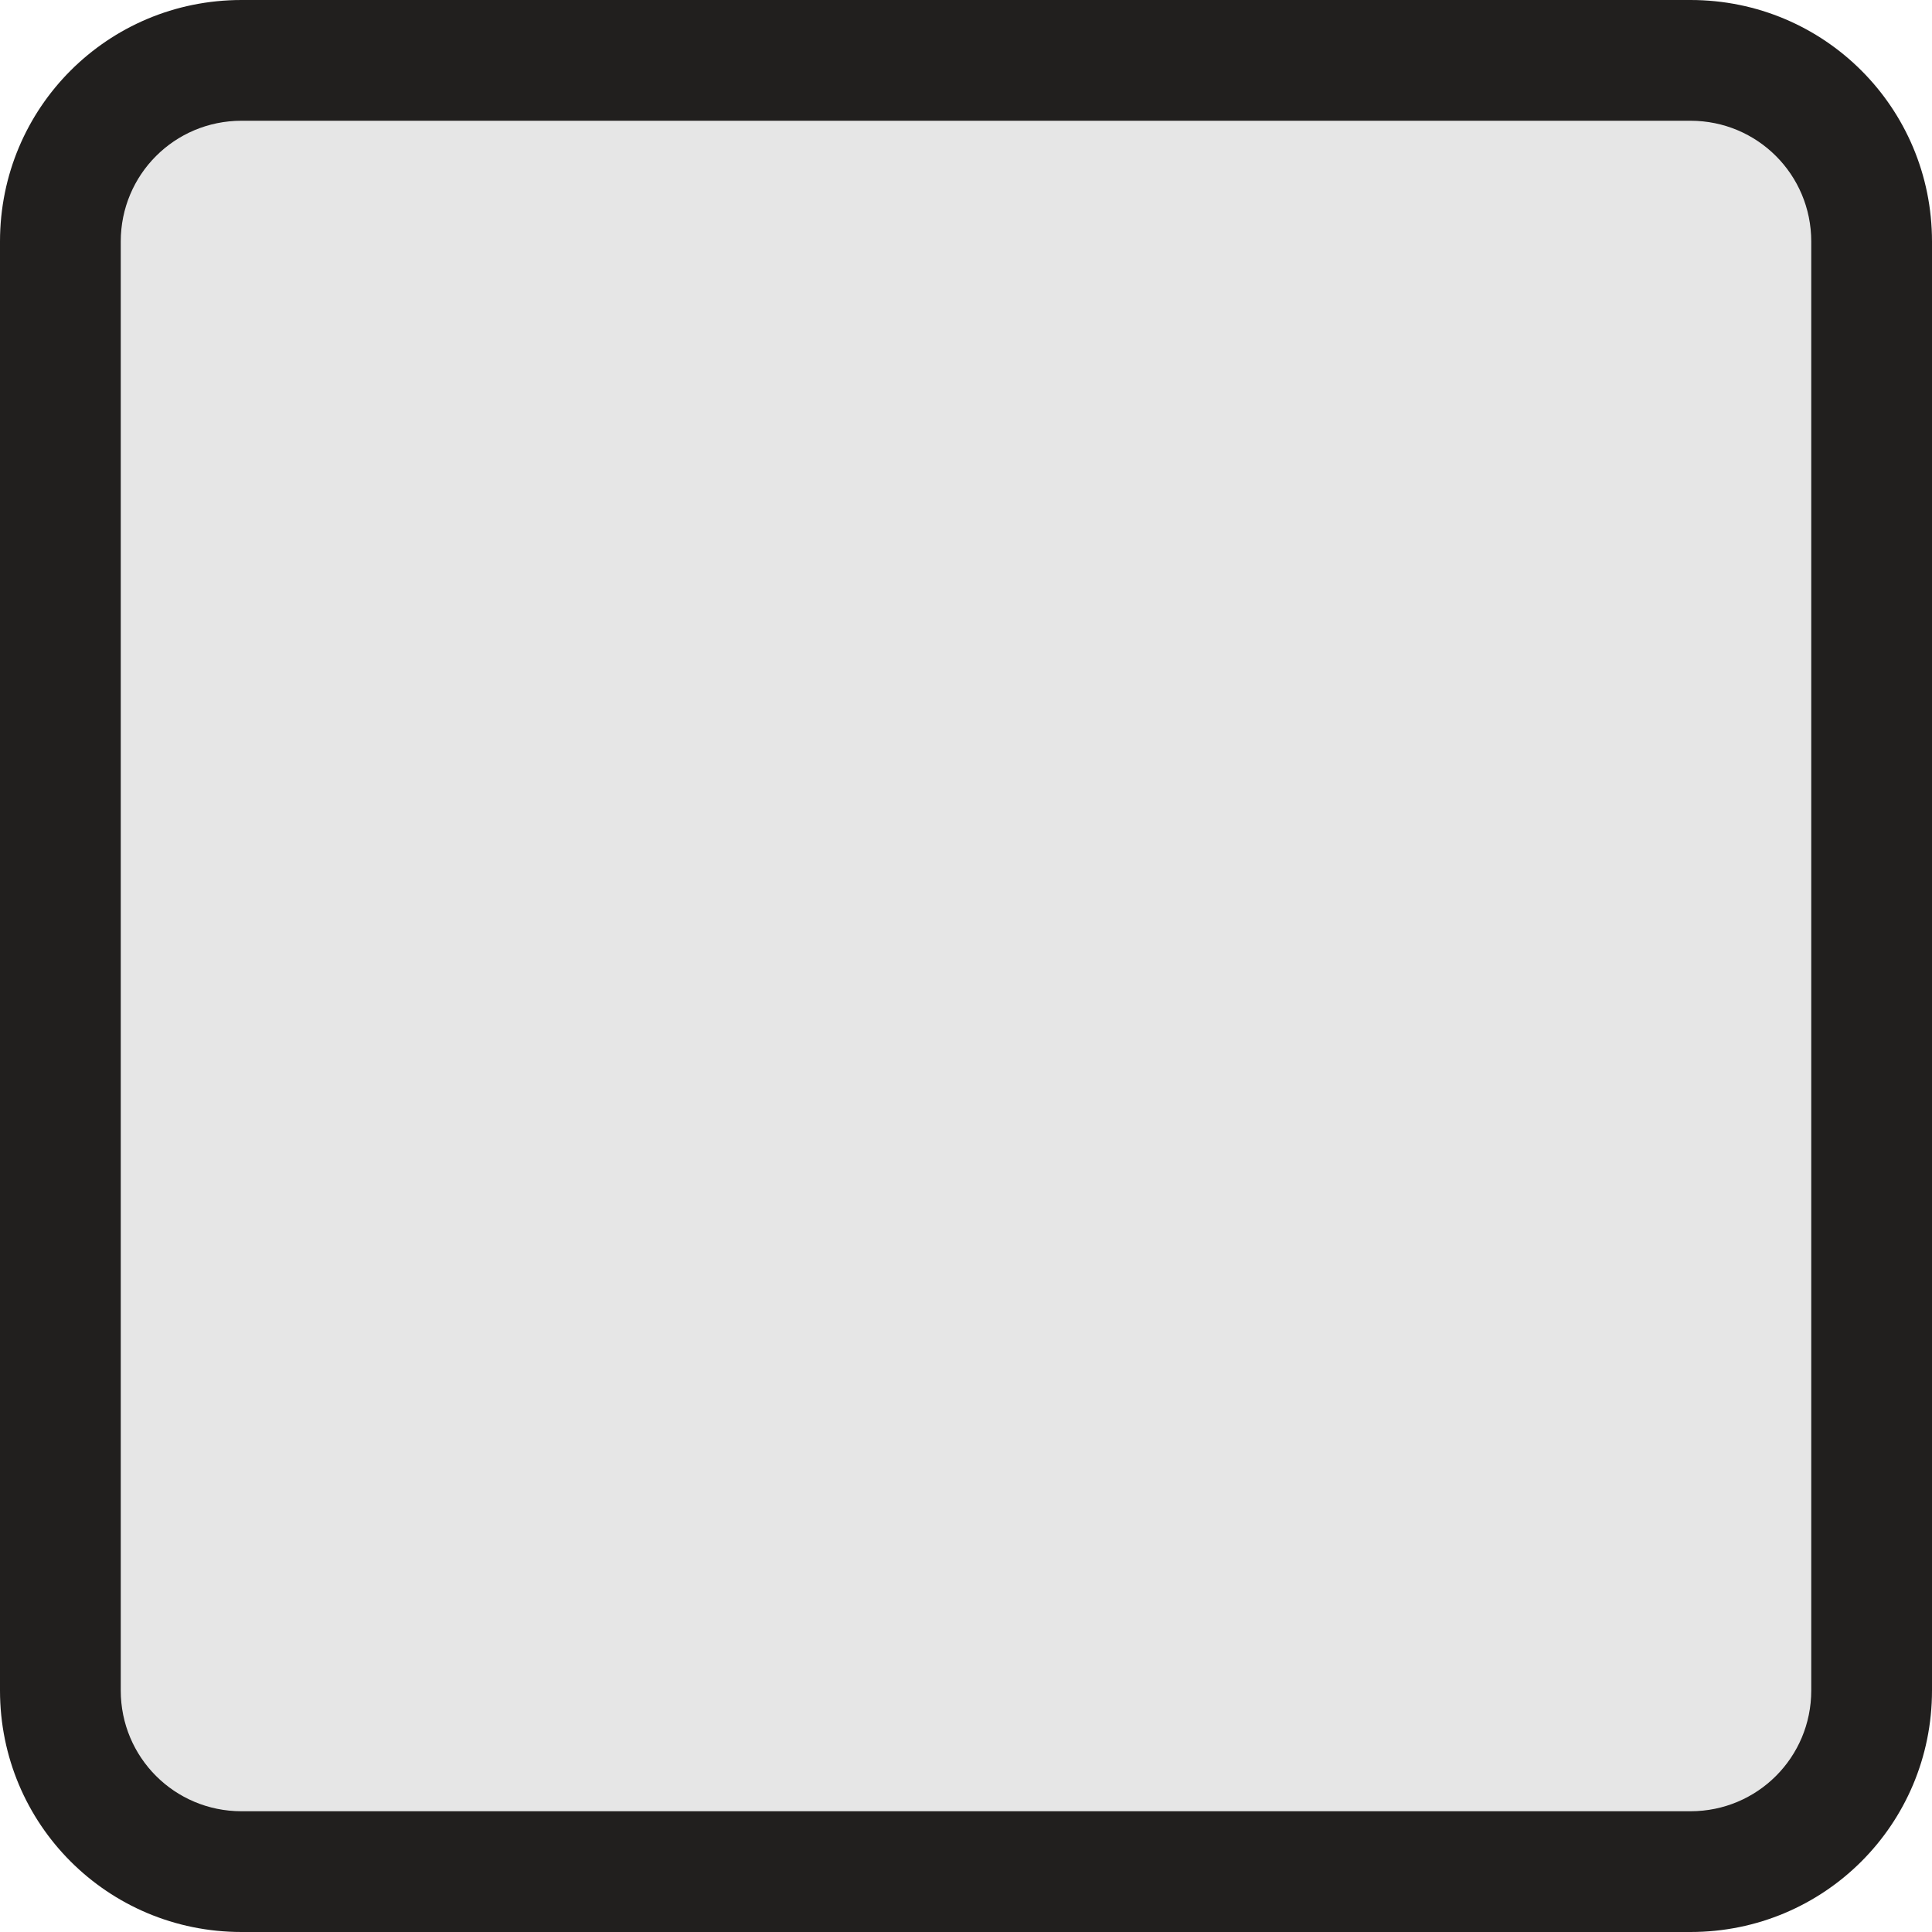
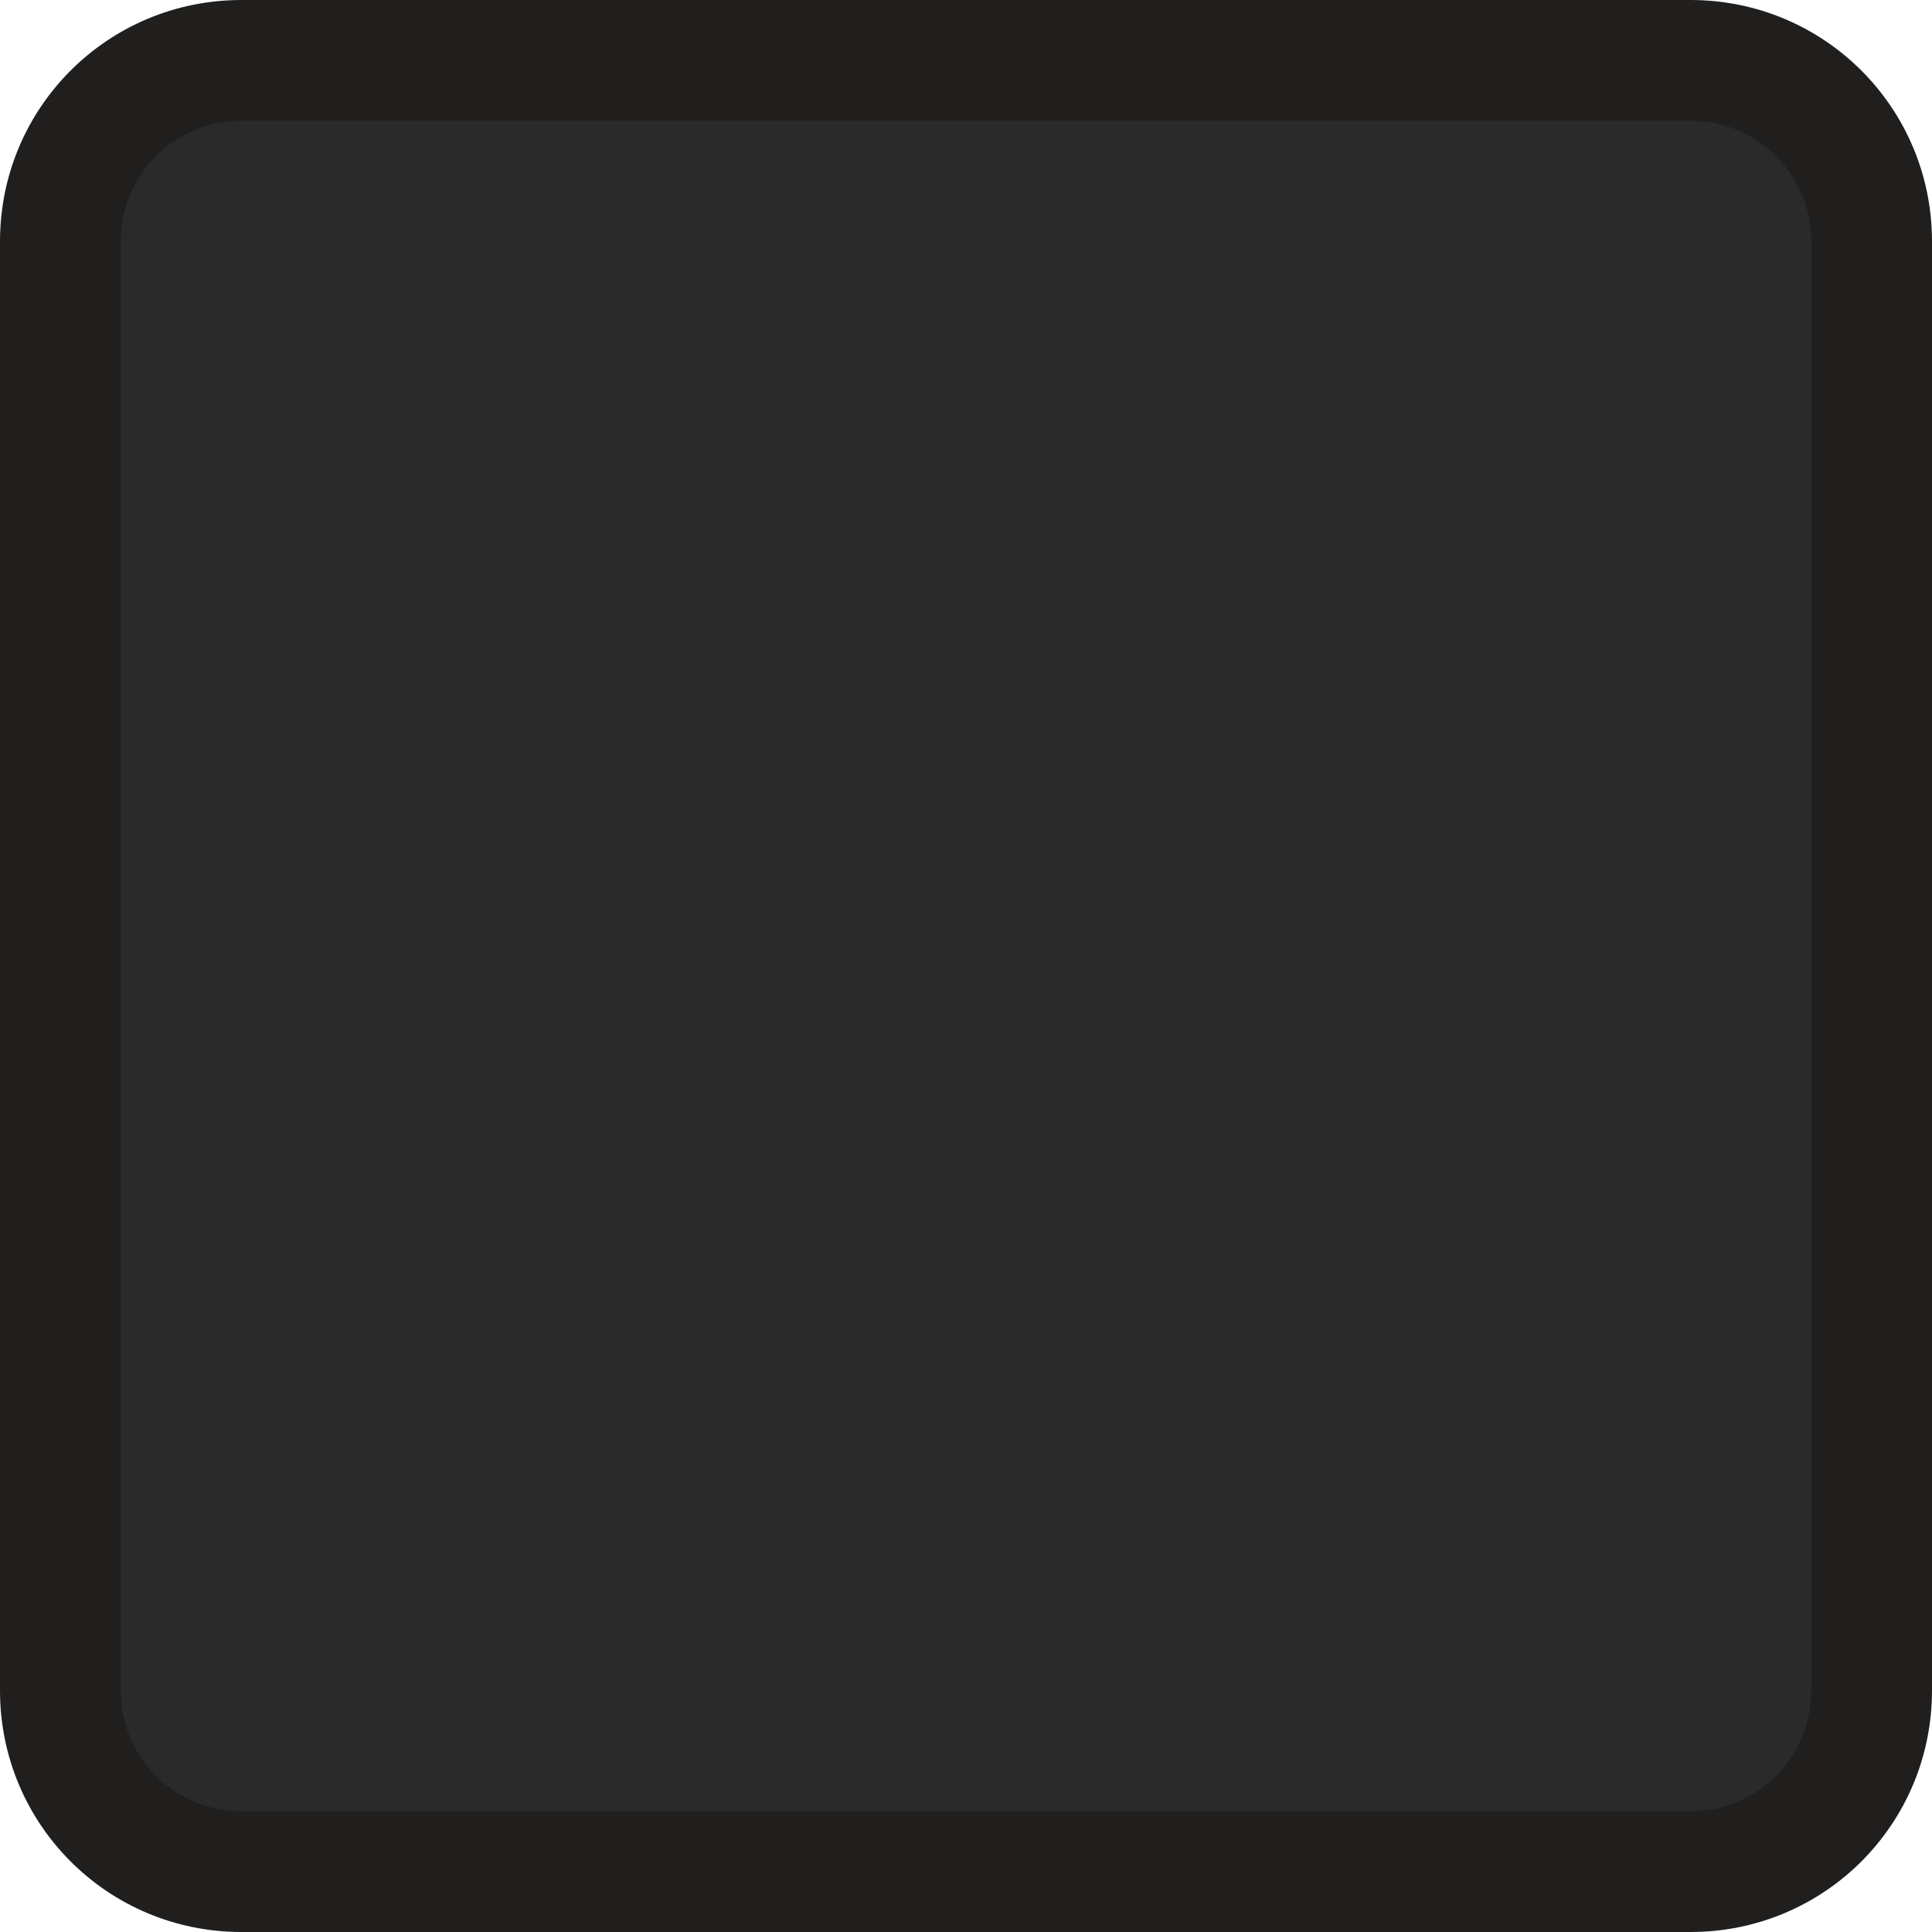
<svg xmlns="http://www.w3.org/2000/svg" xmlns:xlink="http://www.w3.org/1999/xlink" width="16" height="16" id="svg2" version="1.1">
  <defs id="defs4">
    <radialGradient xlink:href="#linearGradient3802" id="radialGradient3810" cx="8" cy="8" fx="7.958" fy="8.849" r="7" gradientUnits="userSpaceOnUse" gradientTransform="matrix(1.285714,-3.0612245e-8,3.0612246e-8,1.285714,-2.285715,-2.285714)" />
    <linearGradient id="linearGradient3802">
      <stop style="stop-color:#eeeeec;stop-opacity:1;" offset="0" id="stop3804" />
      <stop id="stop3812" offset="0.5" style="stop-color:#e4e4e1;stop-opacity:1;" />
      <stop style="stop-color:#949493;stop-opacity:1;" offset="1" id="stop3806" />
    </linearGradient>
    <radialGradient xlink:href="#linearGradient3802" id="radialGradient3784" cx="8" cy="8" fx="8.522" fy="8.683" r="7" gradientUnits="userSpaceOnUse" gradientTransform="matrix(1.571428,-3.0029155e-8,3.0029156e-8,1.571429,-4.571428,-4.571428)" />
  </defs>
  <g id="layer1" transform="translate(0,-1036.362)">
-     <path style="fill:#e6e6e6;fill-opacity:1;stroke:none" d="m 1.847,1037.046 12.433,0 c 0.574,0 1.036,0.462 1.036,1.036 l 0,12.433 c 0,0.574 -0.462,1.036 -1.036,1.036 l -12.433,0 c -0.574,0 -1.036,-0.462 -1.036,-1.036 l 0,-12.433 c 0,-0.574 0.462,-1.036 1.036,-1.036 z" id="rect3752-6" />
+     <path style="fill:#2a2a2a;fill-opacity:1;stroke:none" d="m 1.617,1037.057 12.703,0 c 0.586,0 1.059,0.468 1.059,1.05 l 0,12.595 c 0,0.582 -0.472,1.05 -1.059,1.05 l -12.703,0 c -0.586,0 -1.059,-0.468 -1.059,-1.05 l 0,-12.595 c 0,-0.582 0.472,-1.05 1.059,-1.05 z" id="rect3752-5" />
    <path style="fill:#211f1e;fill-opacity:1;stroke:none" d="M 2 0 C 0.892 0 3.2526065e-18 0.892 0 2 L 0 14 C 0 15.108 0.892 16 2 16 L 14 16 C 15.108 16 16 15.108 16 14 L 16 2 C 16 0.892 15.108 3.2526065e-18 14 0 L 2 0 z M 2 1 L 14 1 C 14.554 1 15 1.446 15 2 L 15 14 C 15 14.554 14.554 15 14 15 L 2 15 C 1.446 15 1 14.554 1 14 L 1 2 C 1 1.446 1.446 1 2 1 z " transform="translate(0,1036.362)" id="rect3752" />
  </g>
</svg>
